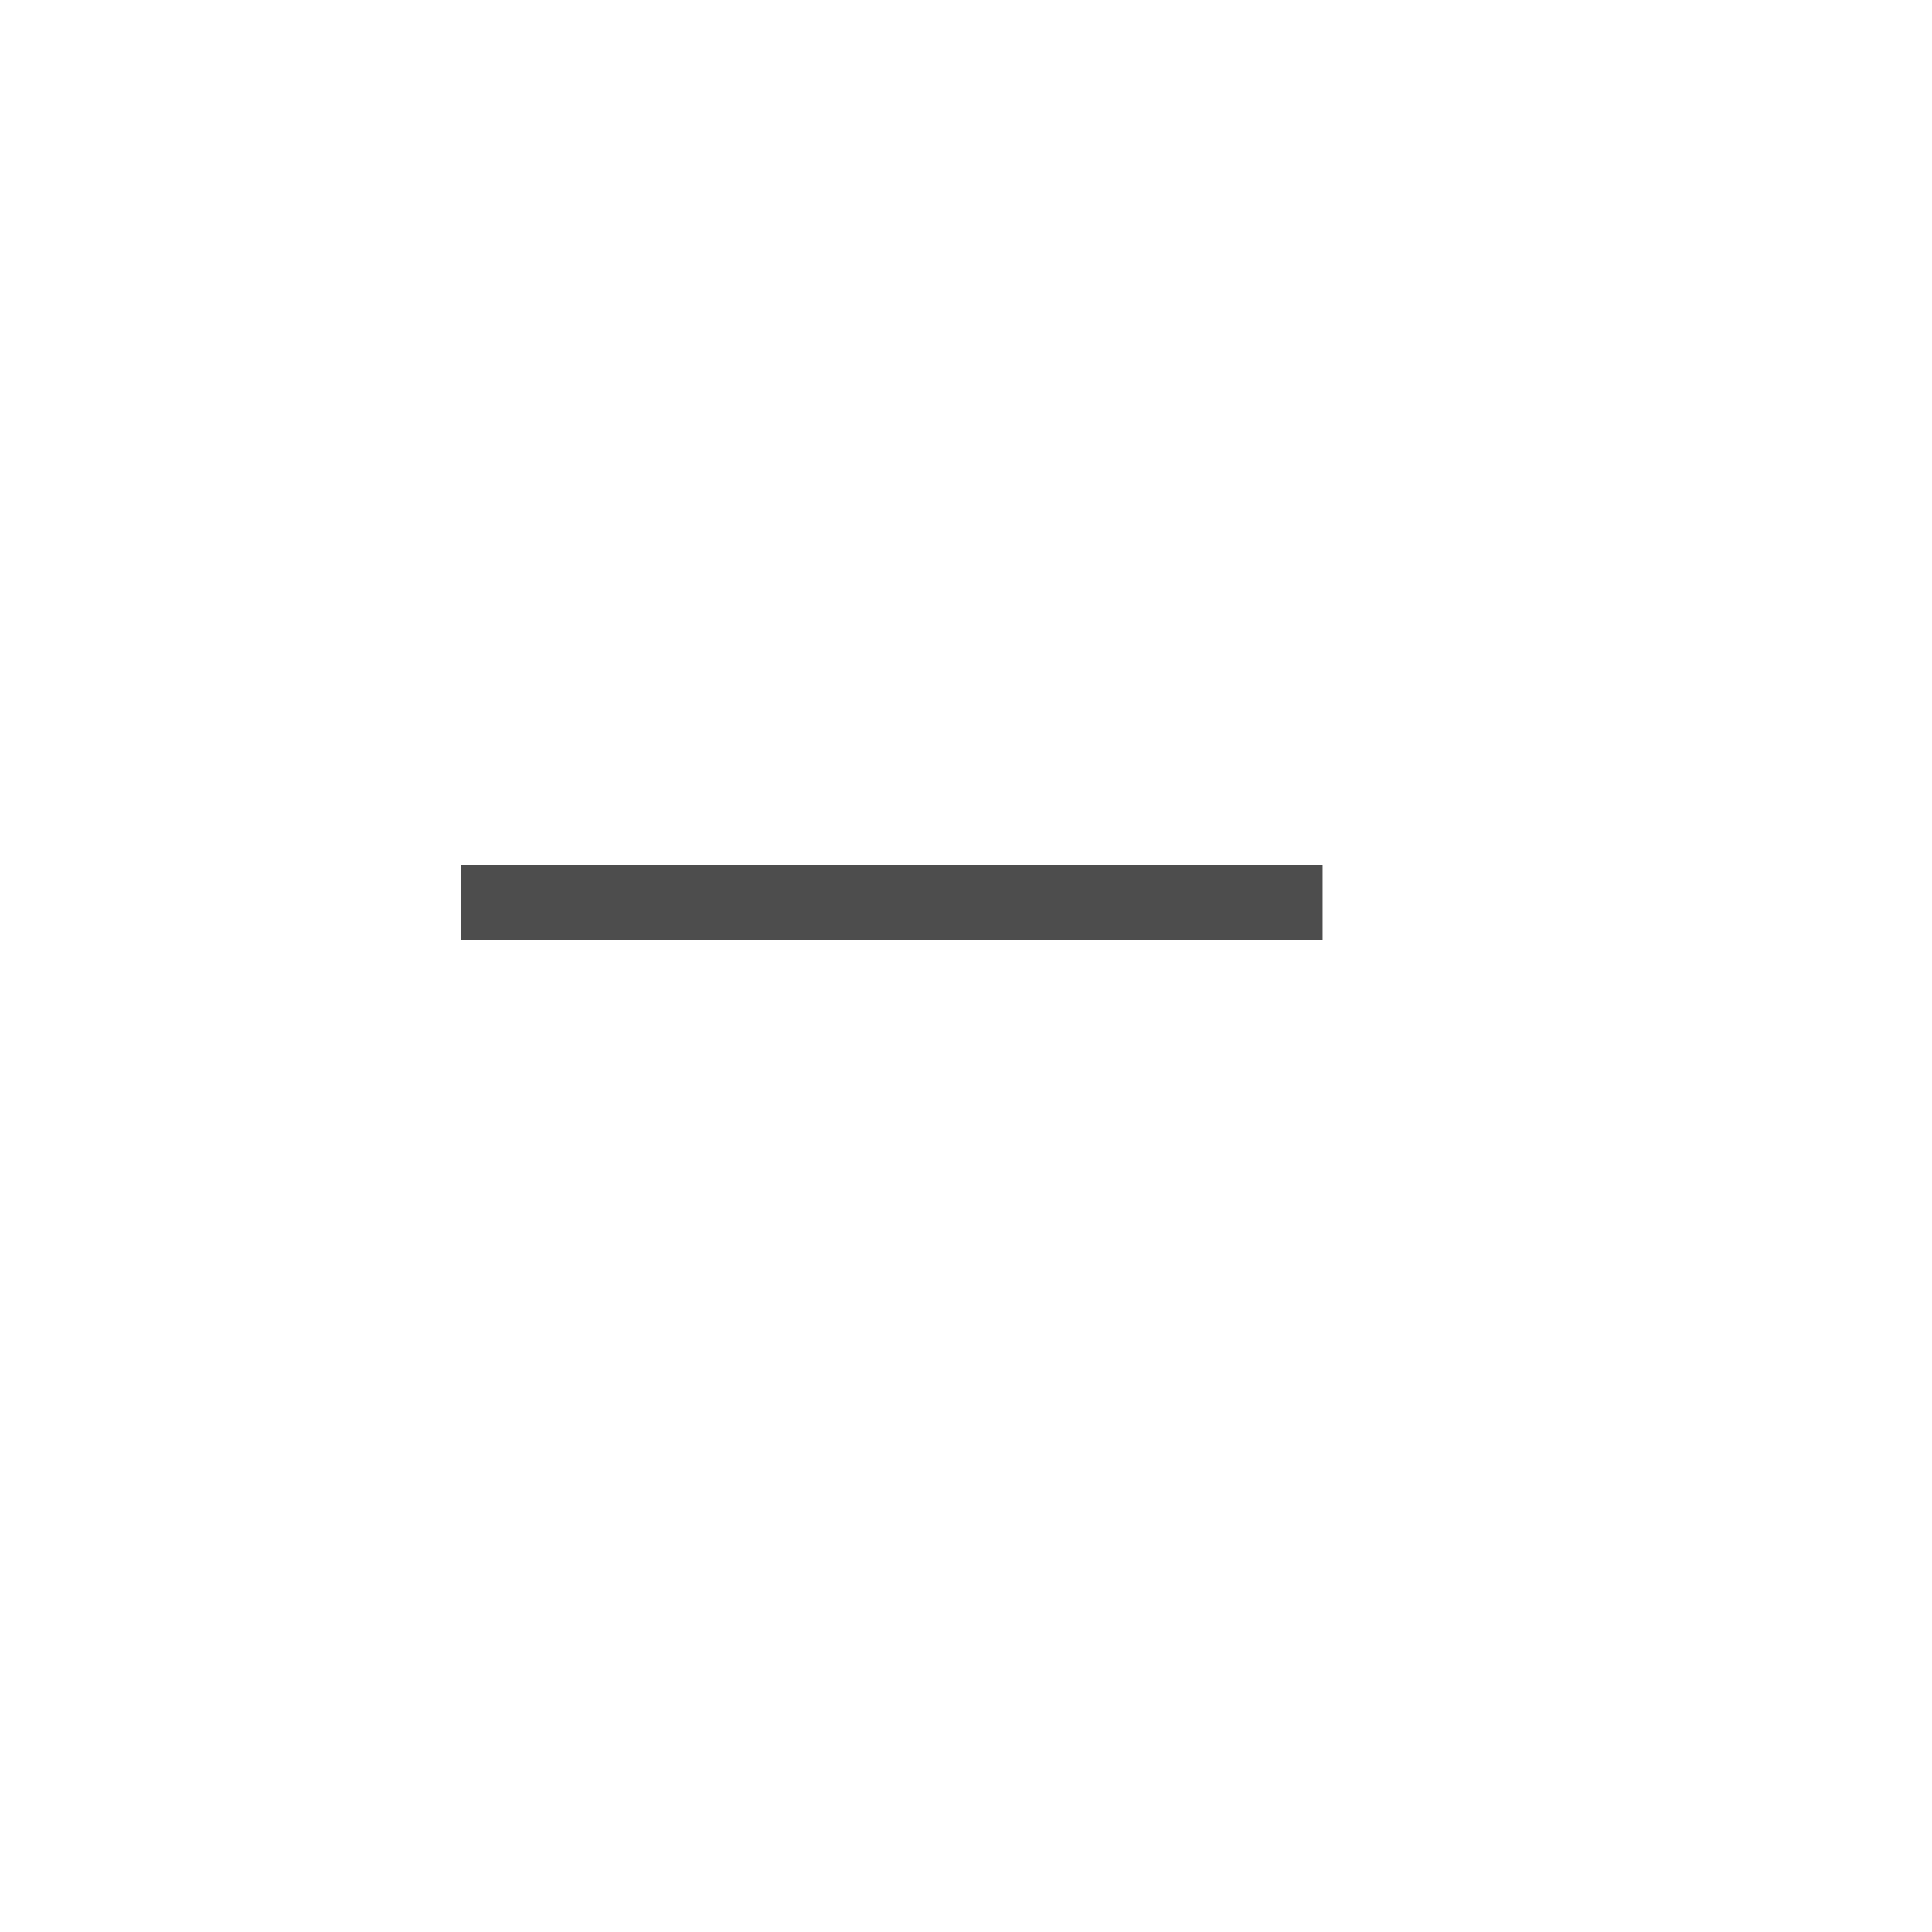
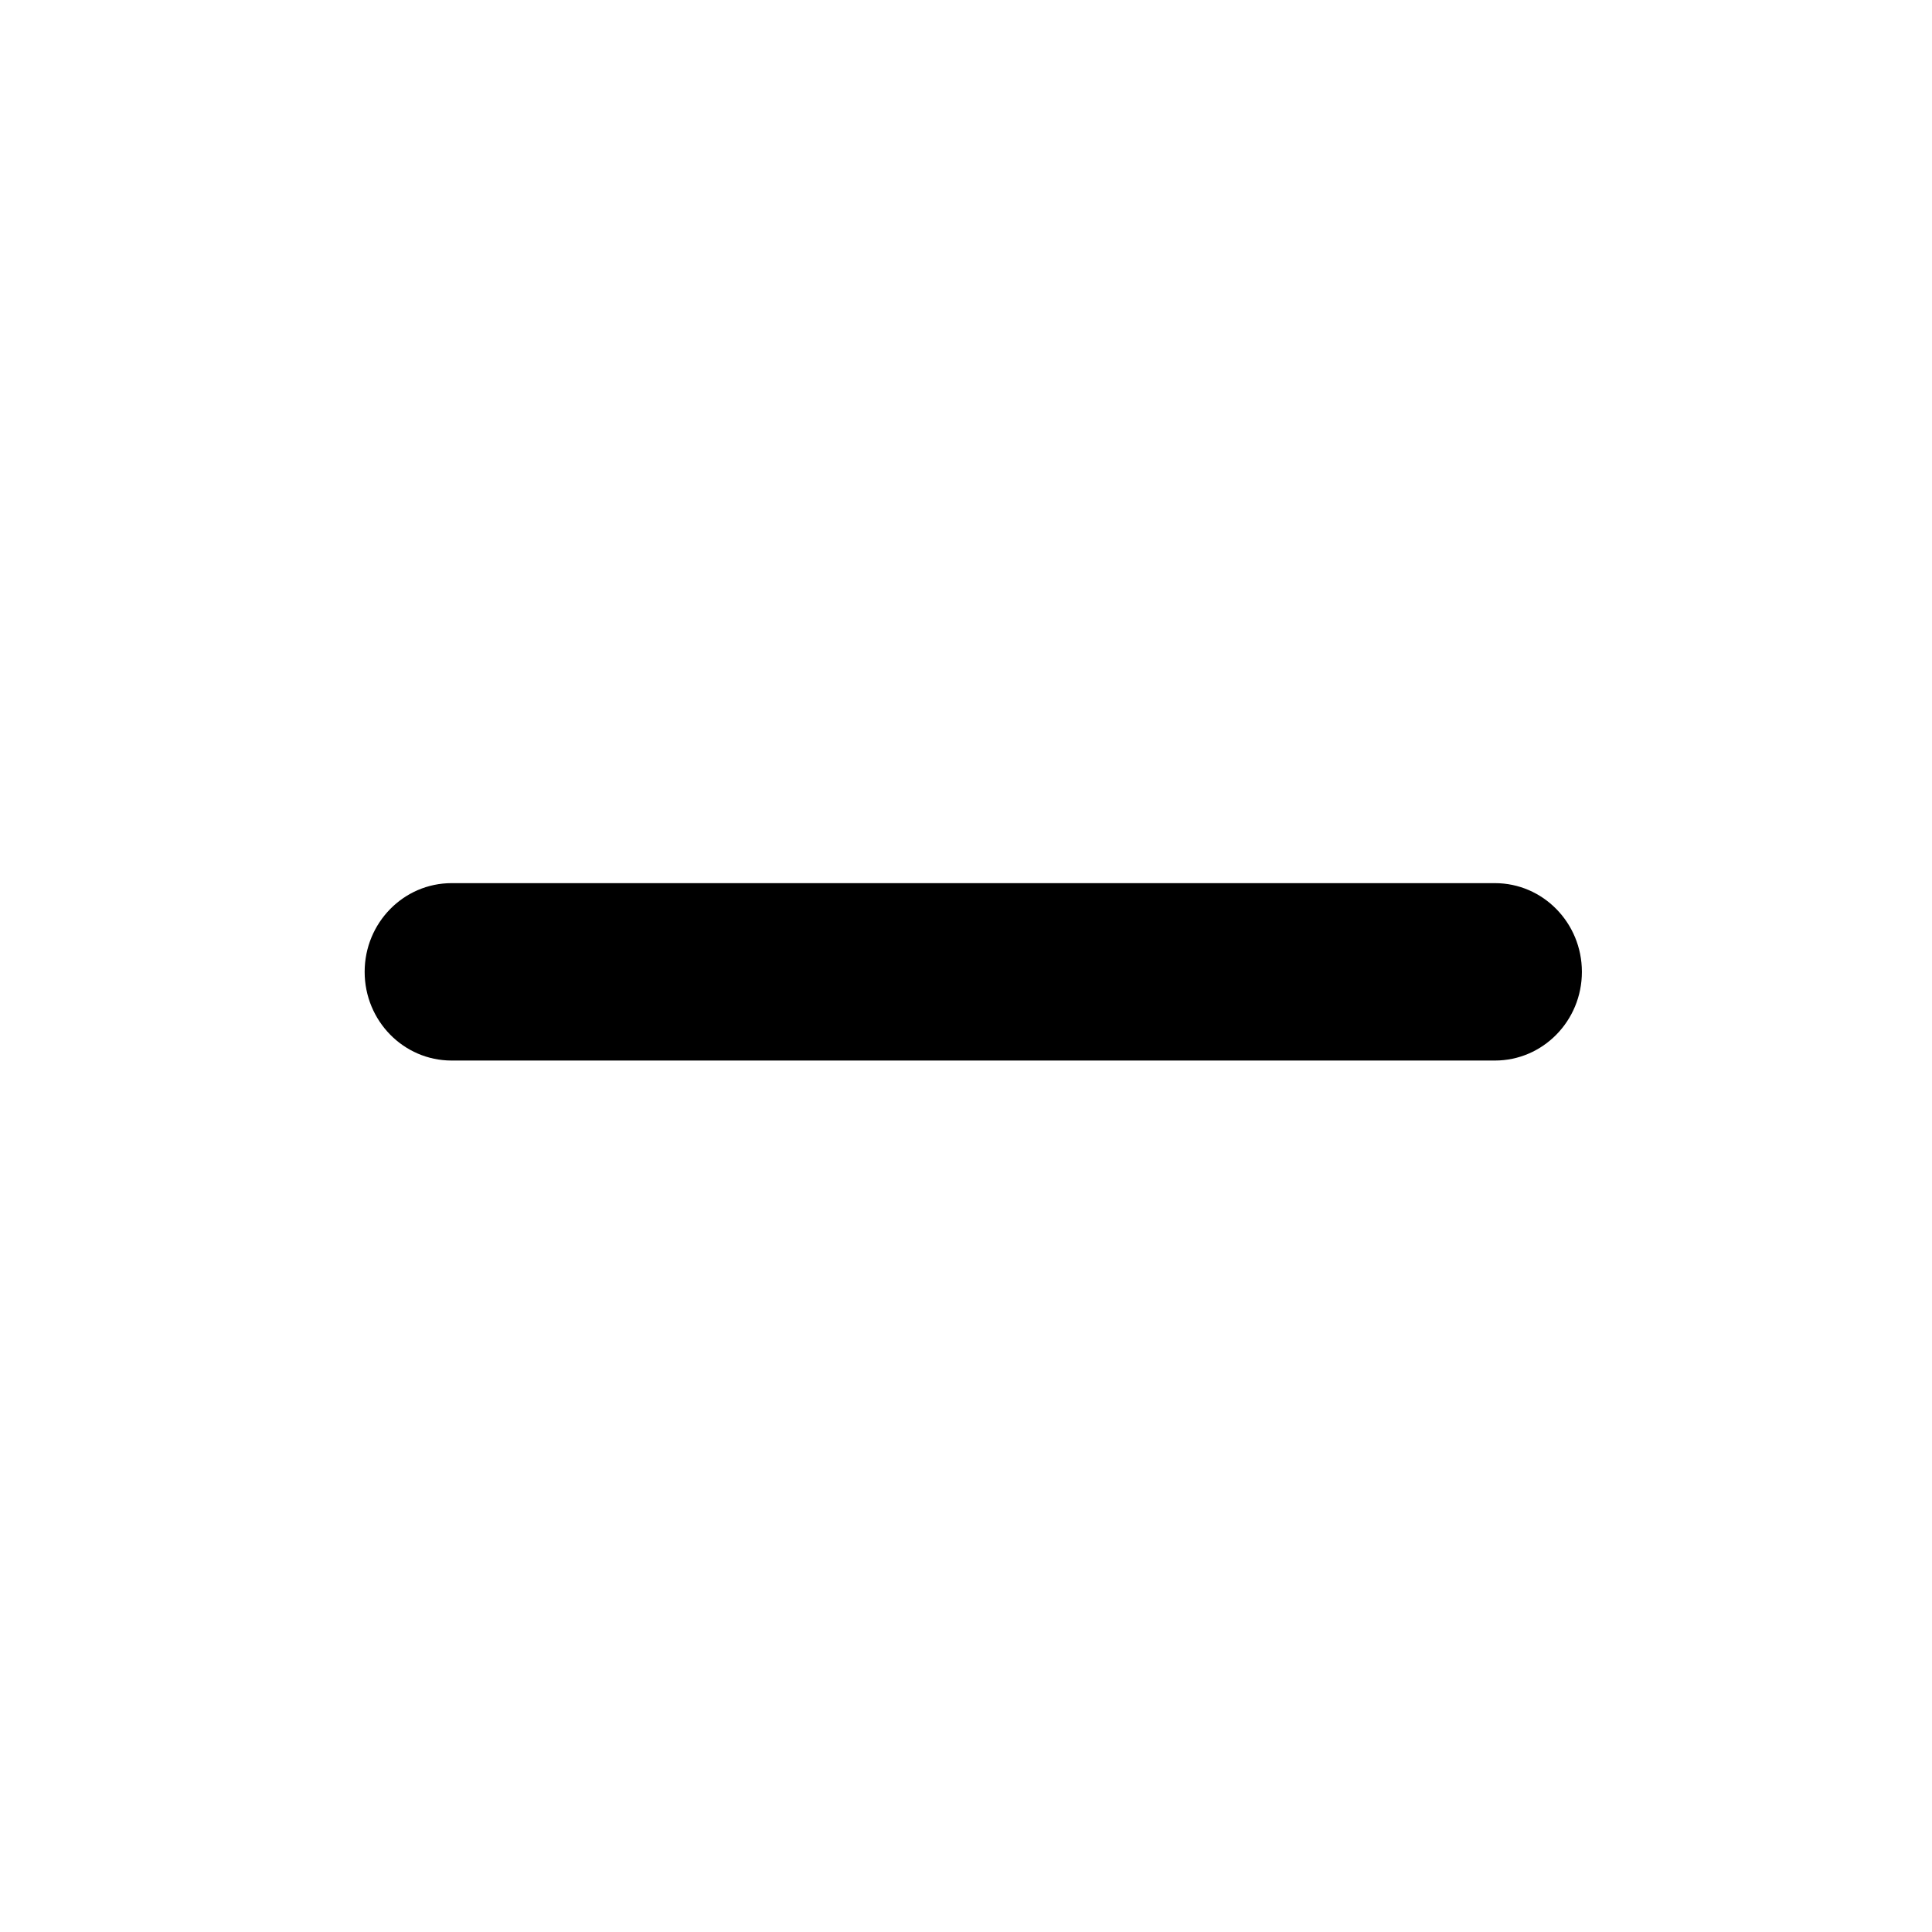
- <svg xmlns="http://www.w3.org/2000/svg" viewBox="0 0 500 500">
-   <rect x="119.287" y="223.802" width="222.965" height="19.51" style="fill: rgb(77, 77, 77);" />
-   <rect x="119.287" y="223.802" width="222.965" height="19.51" style="fill: rgb(77, 77, 77);" />
+ <svg xmlns="http://www.w3.org/2000/svg" viewBox="0 0 151 151" width="296px" height="296px">
+   <g transform="matrix(1, 0, 0, 1, 9.189736, -28.51301)" />
+   <g transform="matrix(1, 0, 0, 1, 9.189736, -28.51301)" />
+   <g transform="matrix(1, 0, 0, 1, 9.189736, -28.51301)" />
+   <g transform="matrix(1, 0, 0, 1, 9.189736, -28.51301)" />
+   <g transform="matrix(1, 0, 0, 1, 9.189736, -28.51301)" />
+   <g transform="matrix(1, 0, 0, 1, 9.189736, -28.51301)" />
+   <g transform="matrix(1, 0, 0, 1, 9.189736, -28.51301)" />
+   <g transform="matrix(1, 0, 0, 1, 9.189736, -28.51301)" />
+   <g transform="matrix(1, 0, 0, 1, 9.189736, -28.51301)" />
+   <g transform="matrix(1, 0, 0, 1, 9.189736, -28.51301)" />
+   <g transform="matrix(1, 0, 0, 1, 9.189736, -28.51301)" />
+   <g transform="matrix(1, 0, 0, 1, 9.189736, -28.51301)" />
+   <g transform="matrix(1, 0, 0, 1, 9.189736, -28.51301)" />
+   <g transform="matrix(1, 0, 0, 1, 9.189736, -28.51301)" />
+   <g transform="matrix(1, 0, 0, 1, 9.189736, -28.51301)" />
+   <g transform="matrix(1, 0, 0, 1, 9.189736, -28.51301)" />
+   <g transform="matrix(1, 0, 0, 1, 9.189736, -28.51301)" />
+   <g transform="matrix(1, 0, 0, 1, 9.189736, -28.51301)" />
+   <g transform="matrix(1, 0, 0, 1, 9.189736, -28.51301)" />
+   <g transform="matrix(1, 0, 0, 1, 9.189736, -28.51301)" />
+   <g transform="matrix(1, 0, 0, 1, 9.189736, -28.51301)" />
+   <g transform="matrix(1, 0, 0, 1, 9.189736, -28.51301)" />
+   <g transform="matrix(1, 0, 0, 1, 9.189736, -28.51301)" />
+   <g transform="matrix(1, 0, 0, 1, 9.189736, -28.51301)" />
+   <g transform="matrix(1, 0, 0, 1, 9.189736, -28.51301)" />
+   <g transform="matrix(1, 0, 0, 1, 9.189736, -28.51301)" />
+   <g transform="matrix(1, 0, 0, 1, 9.189736, -28.51301)" />
+   <g transform="matrix(1, 0, 0, 1, 9.189736, -28.51301)" />
+   <g transform="matrix(1, 0, 0, 1, 9.189736, -28.51301)" />
+   <g transform="matrix(1, 0, 0, 1, 9.189736, -28.51301)" />
+   <g transform="matrix(1, 0, 0, 1, -80.34434, -67.45402)" />
+   <g transform="matrix(1, 0, 0, 1, -80.34434, -67.45402)" />
+   <g transform="matrix(1, 0, 0, 1, -80.34434, -67.45402)" />
+   <g transform="matrix(1, 0, 0, 1, -80.34434, -67.45402)" />
+   <g transform="matrix(1, 0, 0, 1, -80.34434, -67.45402)" />
+   <g transform="matrix(1, 0, 0, 1, -80.34434, -67.45402)" />
+   <g transform="matrix(1, 0, 0, 1, -80.34434, -67.45402)" />
+   <g transform="matrix(1, 0, 0, 1, -80.34434, -67.45402)" />
+   <g transform="matrix(1, 0, 0, 1, -80.34434, -67.45402)" />
+   <g transform="matrix(1, 0, 0, 1, -80.34434, -67.45402)" />
+   <g transform="matrix(1, 0, 0, 1, -80.34434, -67.45402)" />
+   <g transform="matrix(1, 0, 0, 1, -80.34434, -67.45402)" />
+   <g transform="matrix(1, 0, 0, 1, -80.34434, -67.45402)" />
+   <g transform="matrix(1, 0, 0, 1, -80.34434, -67.45402)" />
+   <g transform="matrix(1, 0, 0, 1, -80.34434, -67.45402)" />
+   <g transform="matrix(1, 0, 0, 1, -42.9316, -5.640024)" />
+   <g transform="matrix(1, 0, 0, 1, -42.9316, -5.640024)" />
+   <g transform="matrix(1, 0, 0, 1, -42.9316, -5.640024)" />
+   <g transform="matrix(1, 0, 0, 1, -42.9316, -5.640024)" />
+   <g transform="matrix(1, 0, 0, 1, -42.9316, -5.640024)" />
+   <g transform="matrix(1, 0, 0, 1, -42.9316, -5.640024)" />
+   <g transform="matrix(1, 0, 0, 1, -42.9316, -5.640024)" />
+   <g transform="matrix(1, 0, 0, 1, -42.9316, -5.640024)" />
+   <g transform="matrix(1, 0, 0, 1, -42.9316, -5.640024)" />
+   <g transform="matrix(1, 0, 0, 1, -42.9316, -5.640024)" />
+   <g transform="matrix(1, 0, 0, 1, -42.9316, -5.640024)" />
+   <g transform="matrix(1, 0, 0, 1, -42.9316, -5.640024)" />
+   <g transform="matrix(1, 0, 0, 1, -42.9316, -5.640024)" />
+   <g transform="matrix(1, 0, 0, 1, -42.9316, -5.640024)" />
+   <g transform="matrix(1, 0, 0, 1, -42.9316, -5.640024)" />
+   <g transform="matrix(0.453032, 0, 0, 0.462157, 6.344344, -12.32126)" style="">
+     <path d="M 243.905 176.013 L 63.906 176.013 C 55.622 176.013 48.906 182.729 48.906 191.013 C 48.906 199.297 55.622 206.013 63.906 206.013 L 243.905 206.013 C 252.189 206.013 258.905 199.297 258.905 191.013 C 258.905 182.729 252.189 176.013 243.905 176.013 Z" style="" />
+   </g>
+   <g transform="matrix(1, 0, 0, 1, -42.9316, -5.640024)" />
+   <g transform="matrix(1, 0, 0, 1, -42.9316, -5.640024)" />
+   <g transform="matrix(1, 0, 0, 1, -42.9316, -5.640024)" />
+   <g transform="matrix(1, 0, 0, 1, -42.9316, -5.640024)" />
+   <g transform="matrix(1, 0, 0, 1, -42.9316, -5.640024)" />
+   <g transform="matrix(1, 0, 0, 1, -42.9316, -5.640024)" />
+   <g transform="matrix(1, 0, 0, 1, -42.9316, -5.640024)" />
+   <g transform="matrix(1, 0, 0, 1, -42.9316, -5.640024)" />
+   <g transform="matrix(1, 0, 0, 1, -42.9316, -5.640024)" />
+   <g transform="matrix(1, 0, 0, 1, -42.9316, -5.640024)" />
+   <g transform="matrix(1, 0, 0, 1, -42.9316, -5.640024)" />
+   <g transform="matrix(1, 0, 0, 1, -42.9316, -5.640024)" />
+   <g transform="matrix(1, 0, 0, 1, -42.9316, -5.640024)" />
+   <g transform="matrix(1, 0, 0, 1, -42.9316, -5.640024)" />
+   <g transform="matrix(1, 0, 0, 1, -42.9316, -5.640024)" />
</svg>
